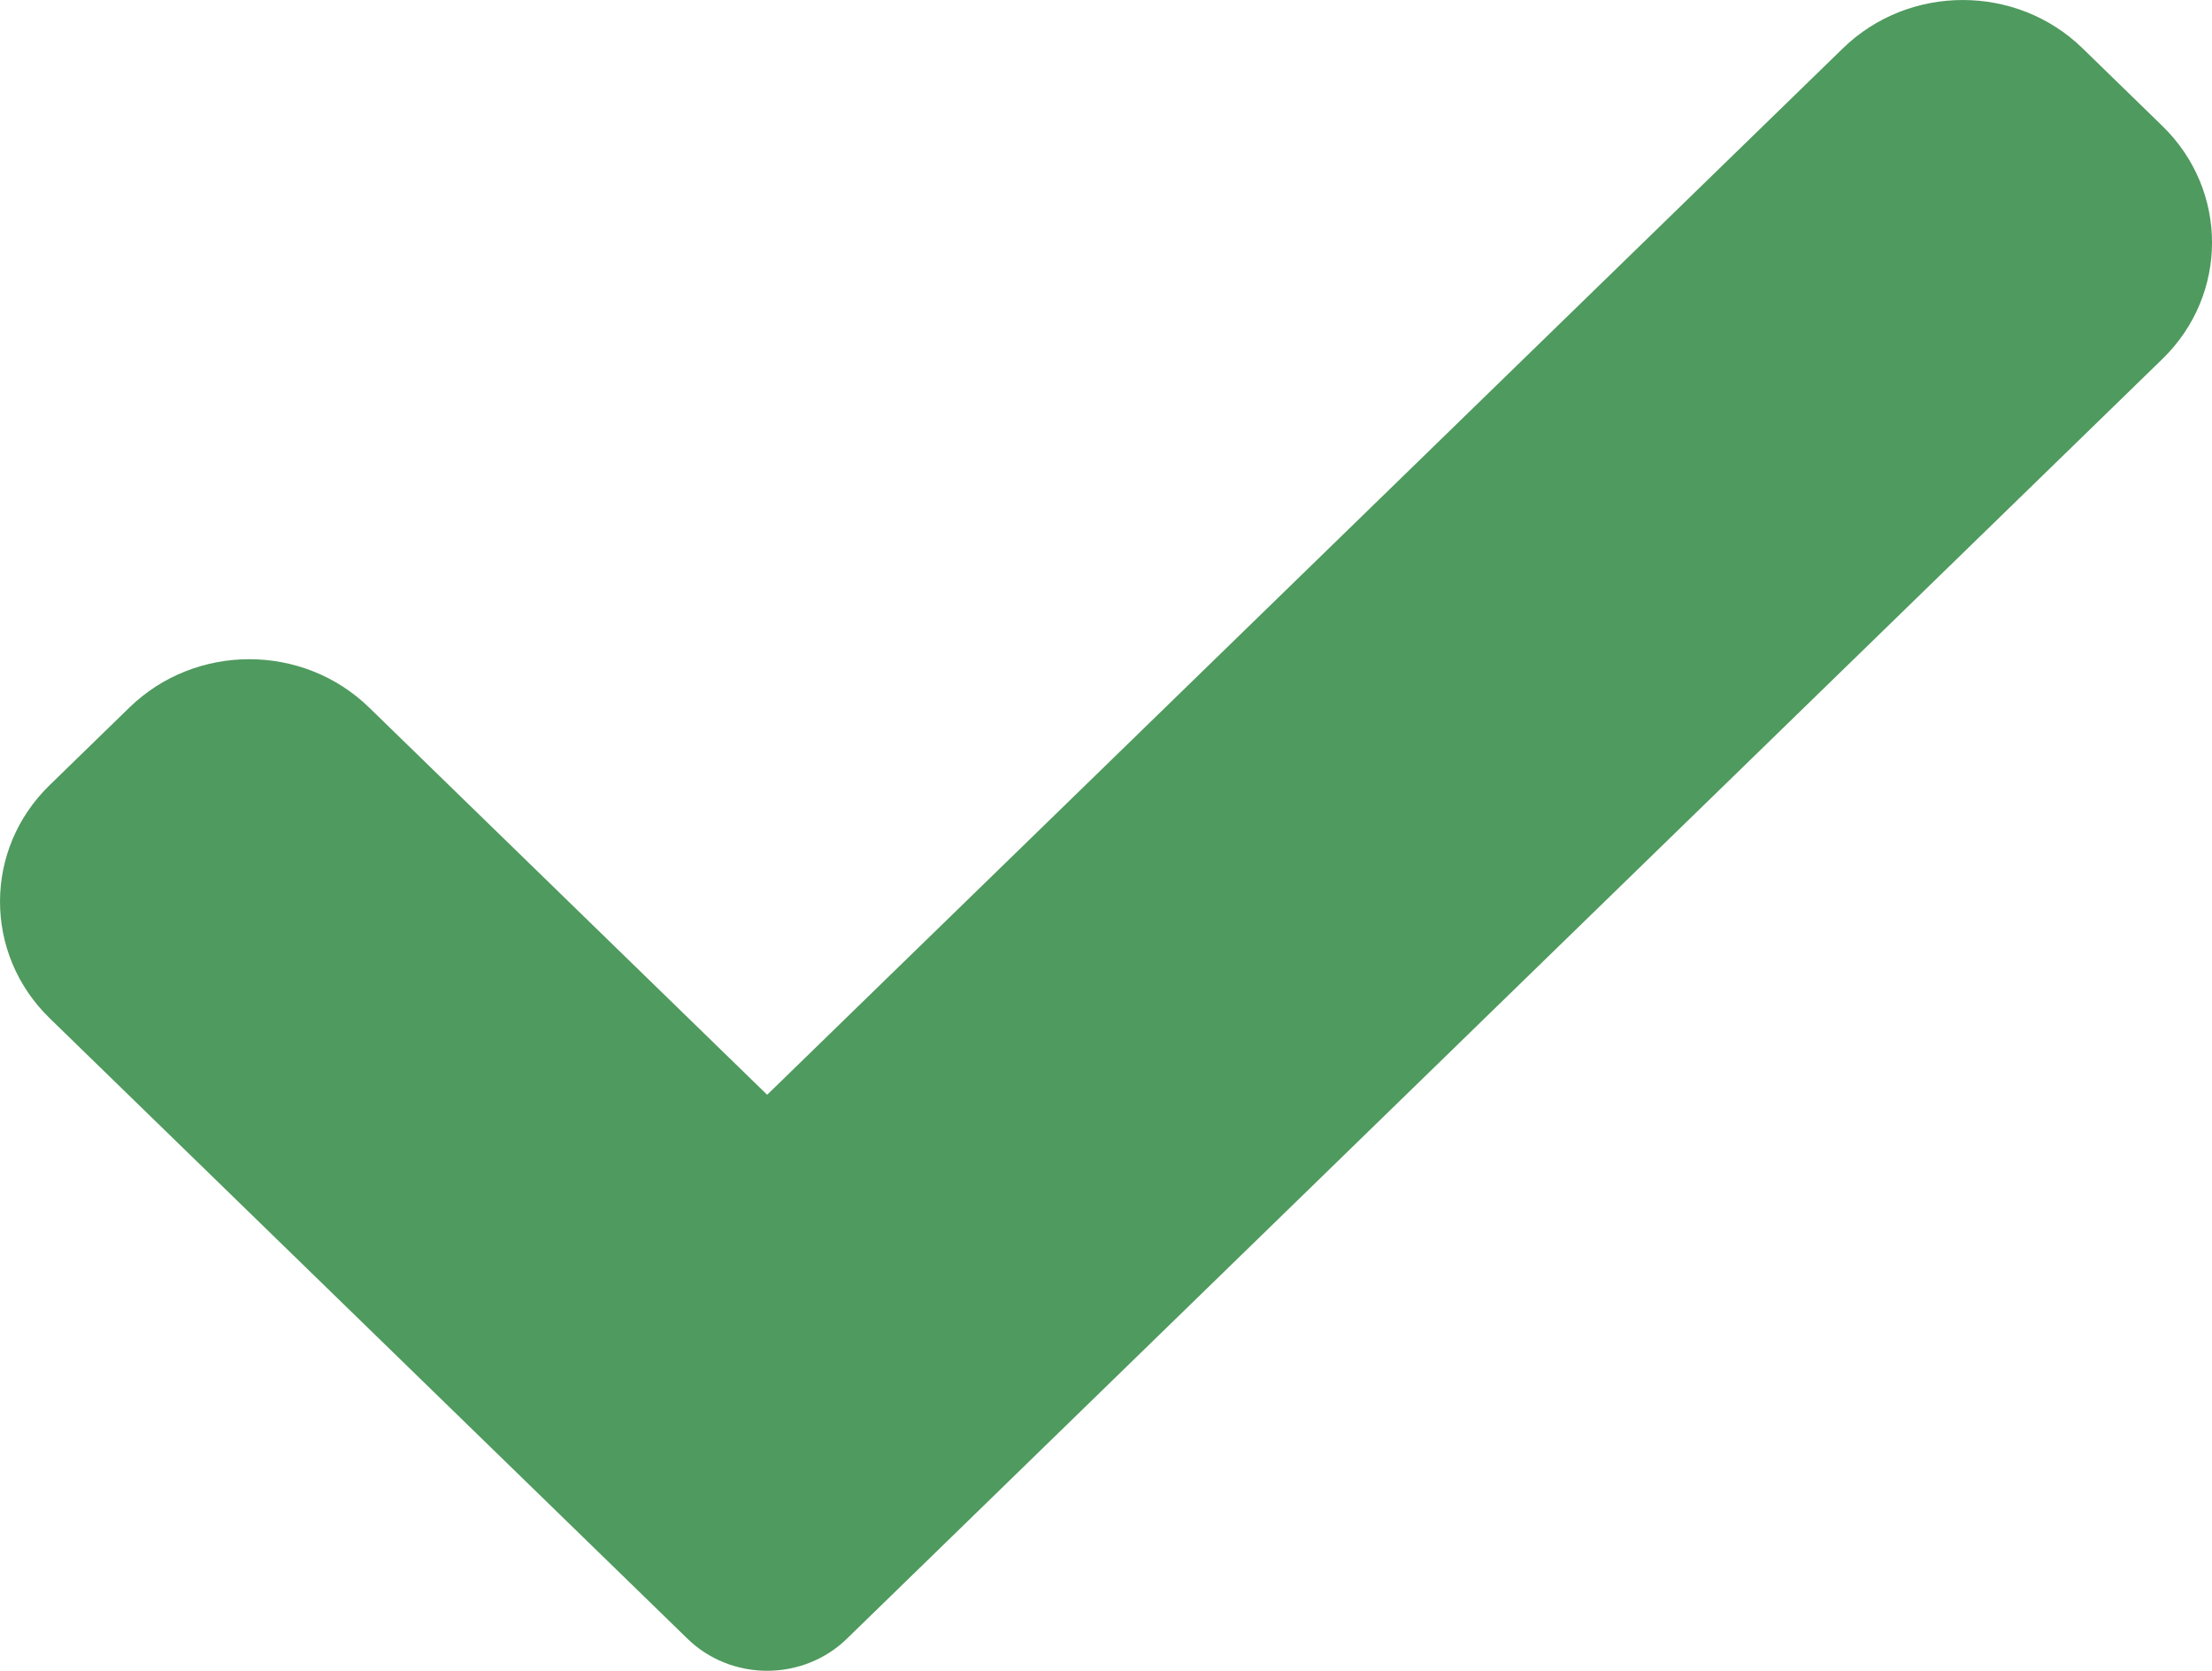
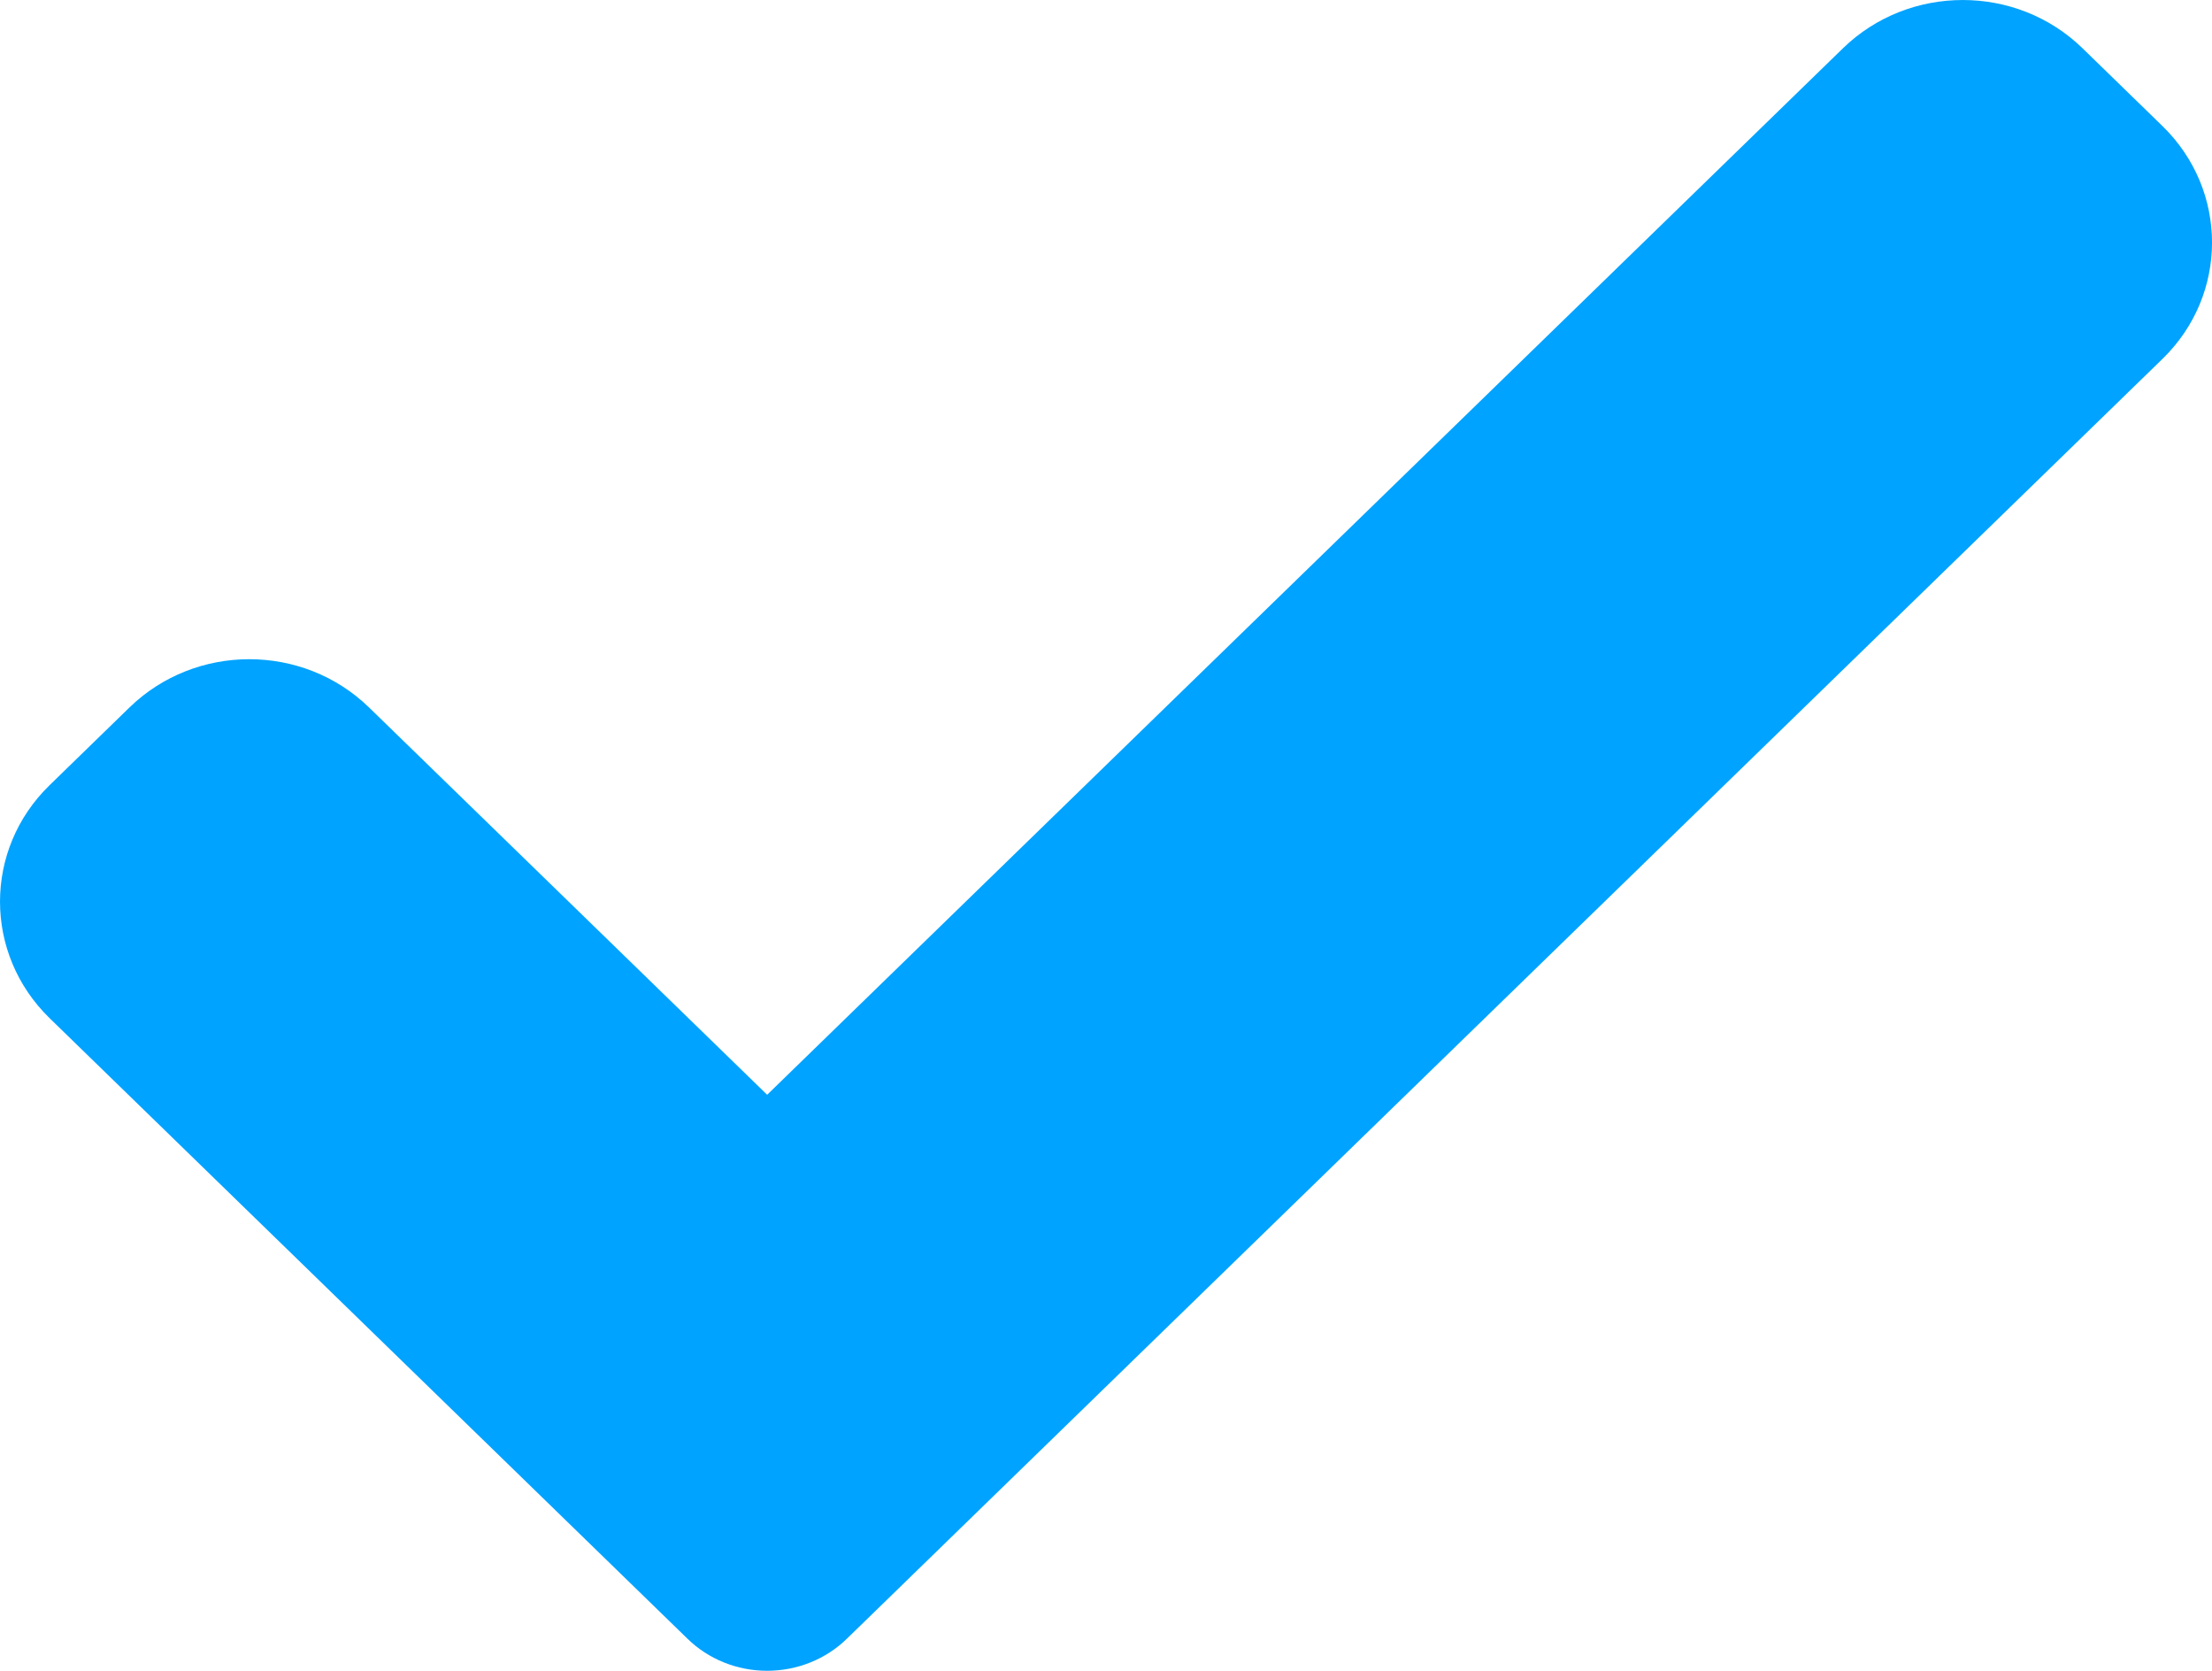
<svg xmlns="http://www.w3.org/2000/svg" width="49" height="37" viewBox="0 0 49 37" fill="none">
-   <path d="M18.763 36.287C18.295 36.745 17.657 37 16.994 37C16.331 37 15.693 36.745 15.226 36.287L1.099 22.548C-0.366 21.122 -0.366 18.811 1.099 17.388L2.868 15.667C4.335 14.242 6.709 14.242 8.175 15.667L16.994 24.244L40.825 1.069C42.291 -0.356 44.668 -0.356 46.132 1.069L47.901 2.79C49.367 4.215 49.367 6.527 47.901 7.95L18.763 36.287Z" fill="#4F9A5E" />
+   <path d="M18.763 36.287C18.295 36.745 17.657 37 16.994 37C16.331 37 15.693 36.745 15.226 36.287L1.099 22.548C-0.366 21.122 -0.366 18.811 1.099 17.388L2.868 15.667C4.335 14.242 6.709 14.242 8.175 15.667L16.994 24.244L40.825 1.069C42.291 -0.356 44.668 -0.356 46.132 1.069L47.901 2.79C49.367 4.215 49.367 6.527 47.901 7.95L18.763 36.287Z" fill="#00A3FF" />
</svg>
